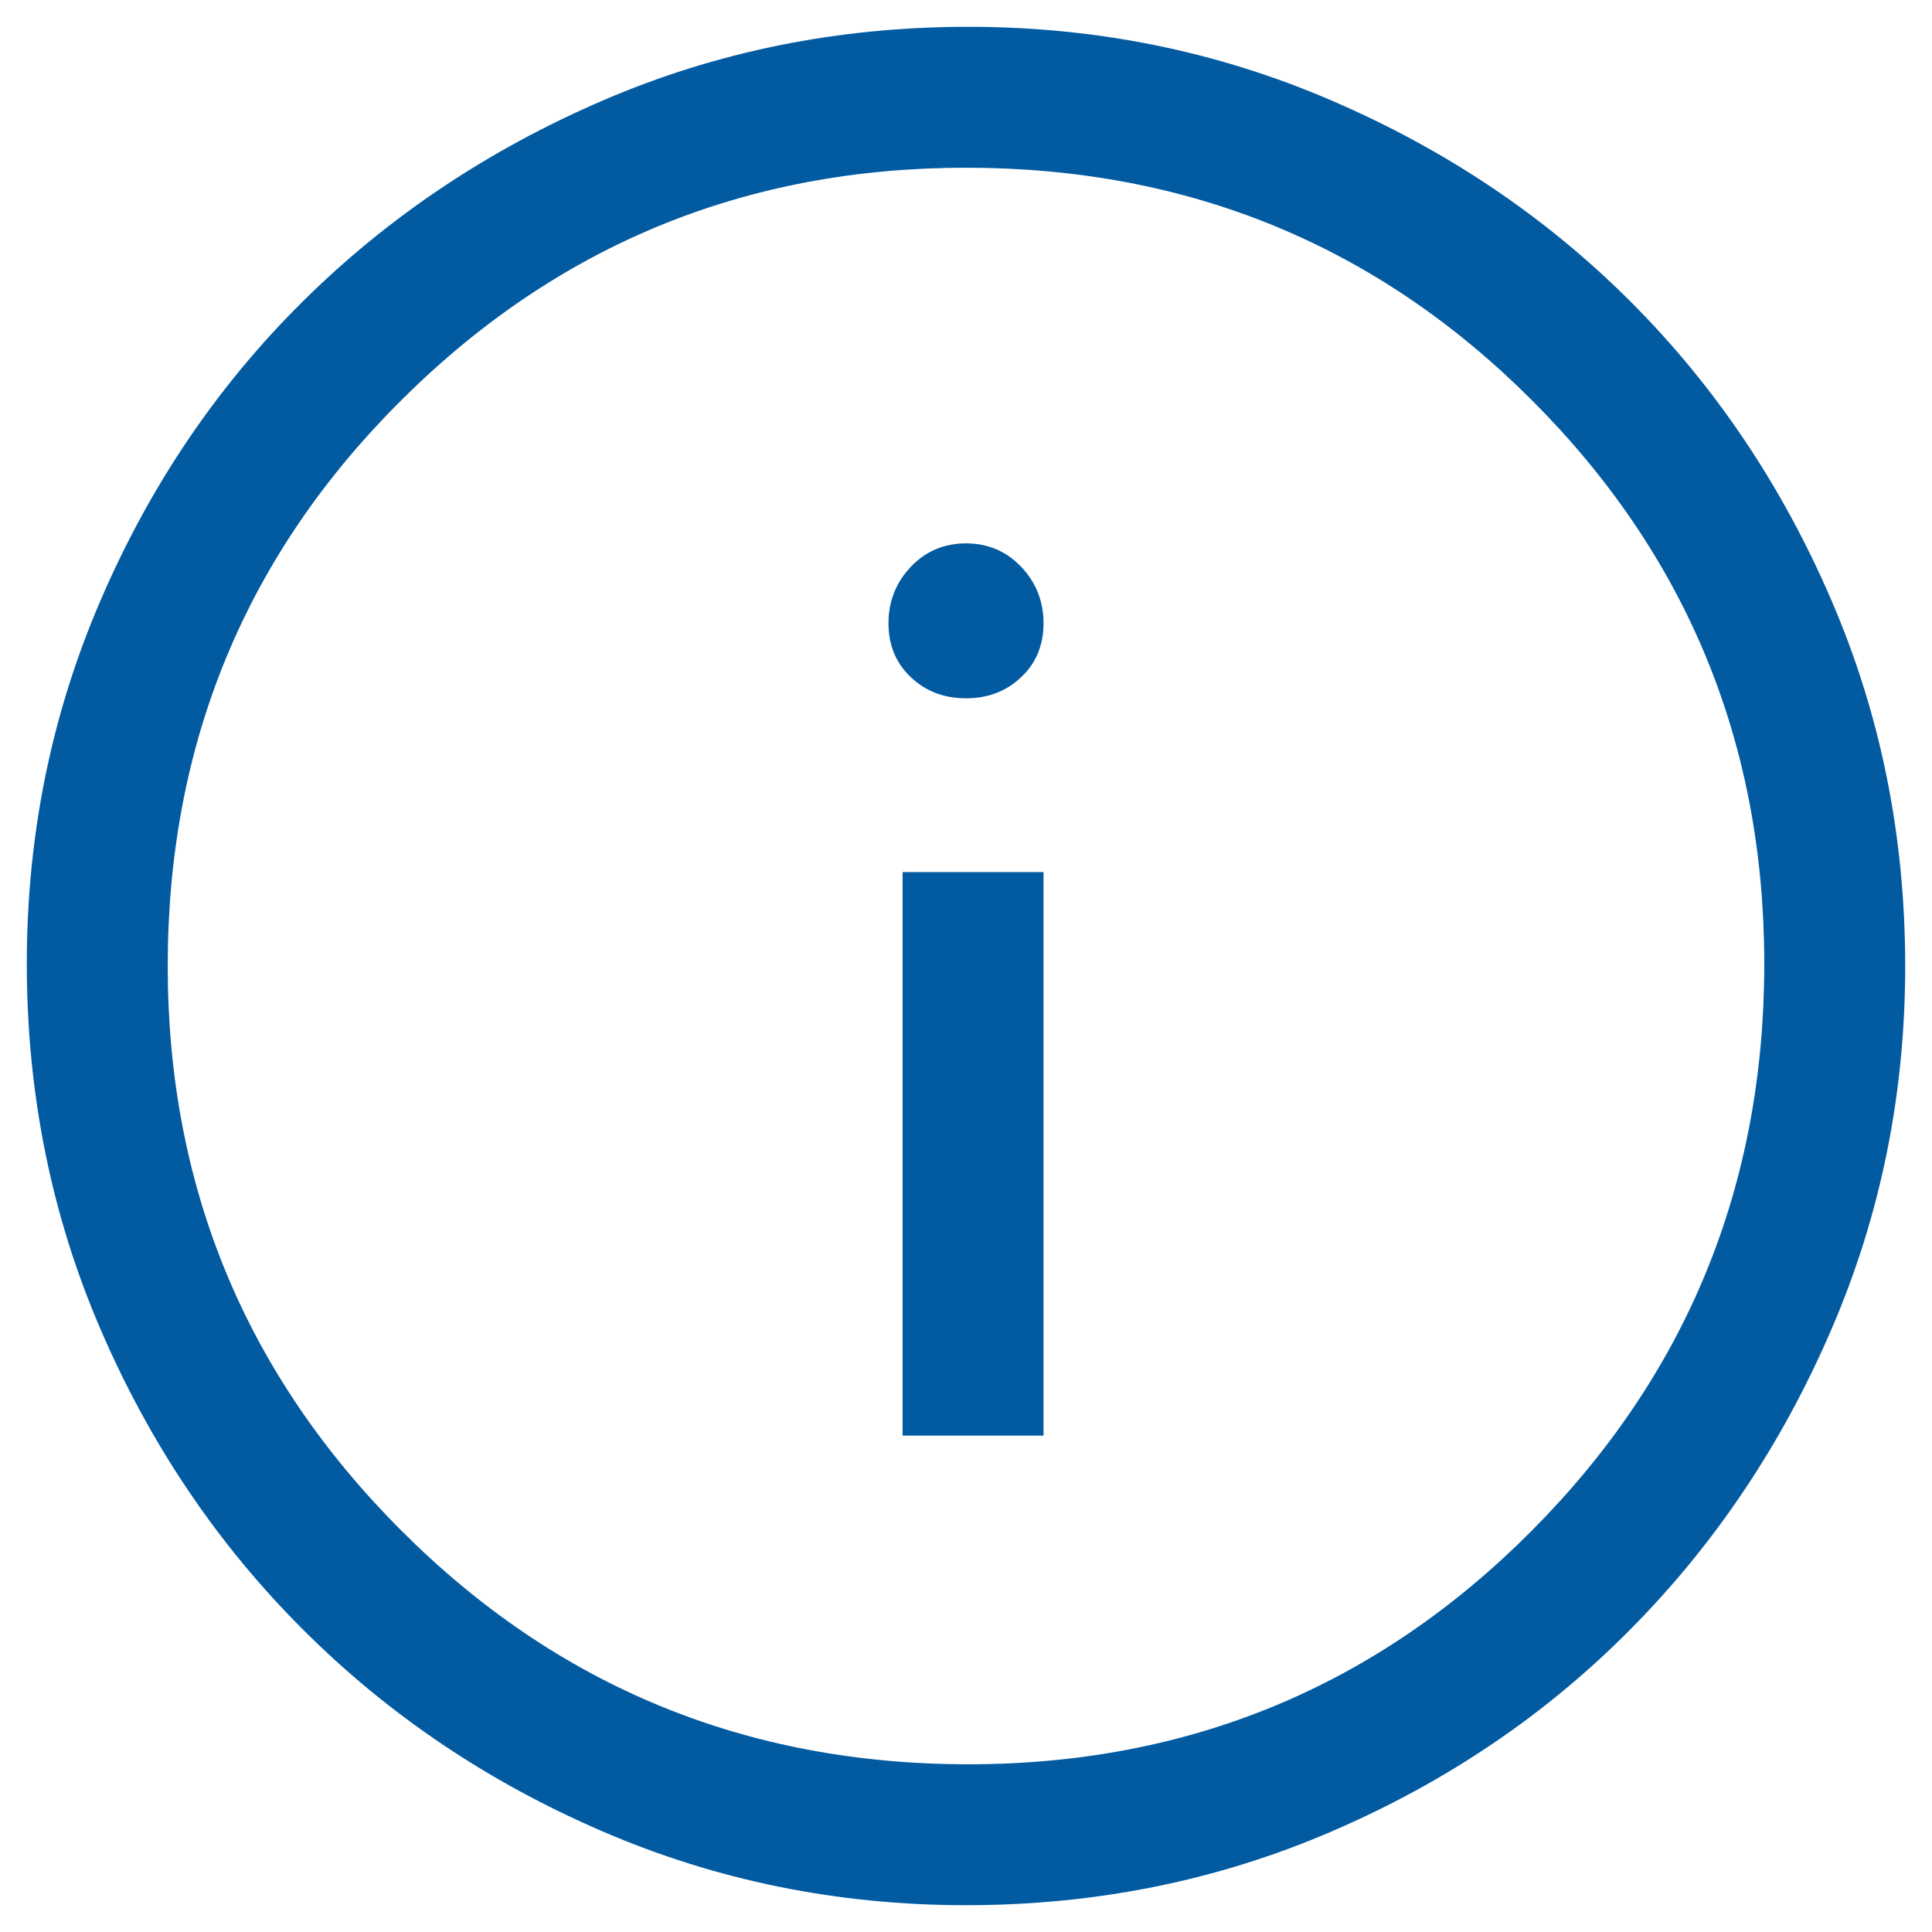
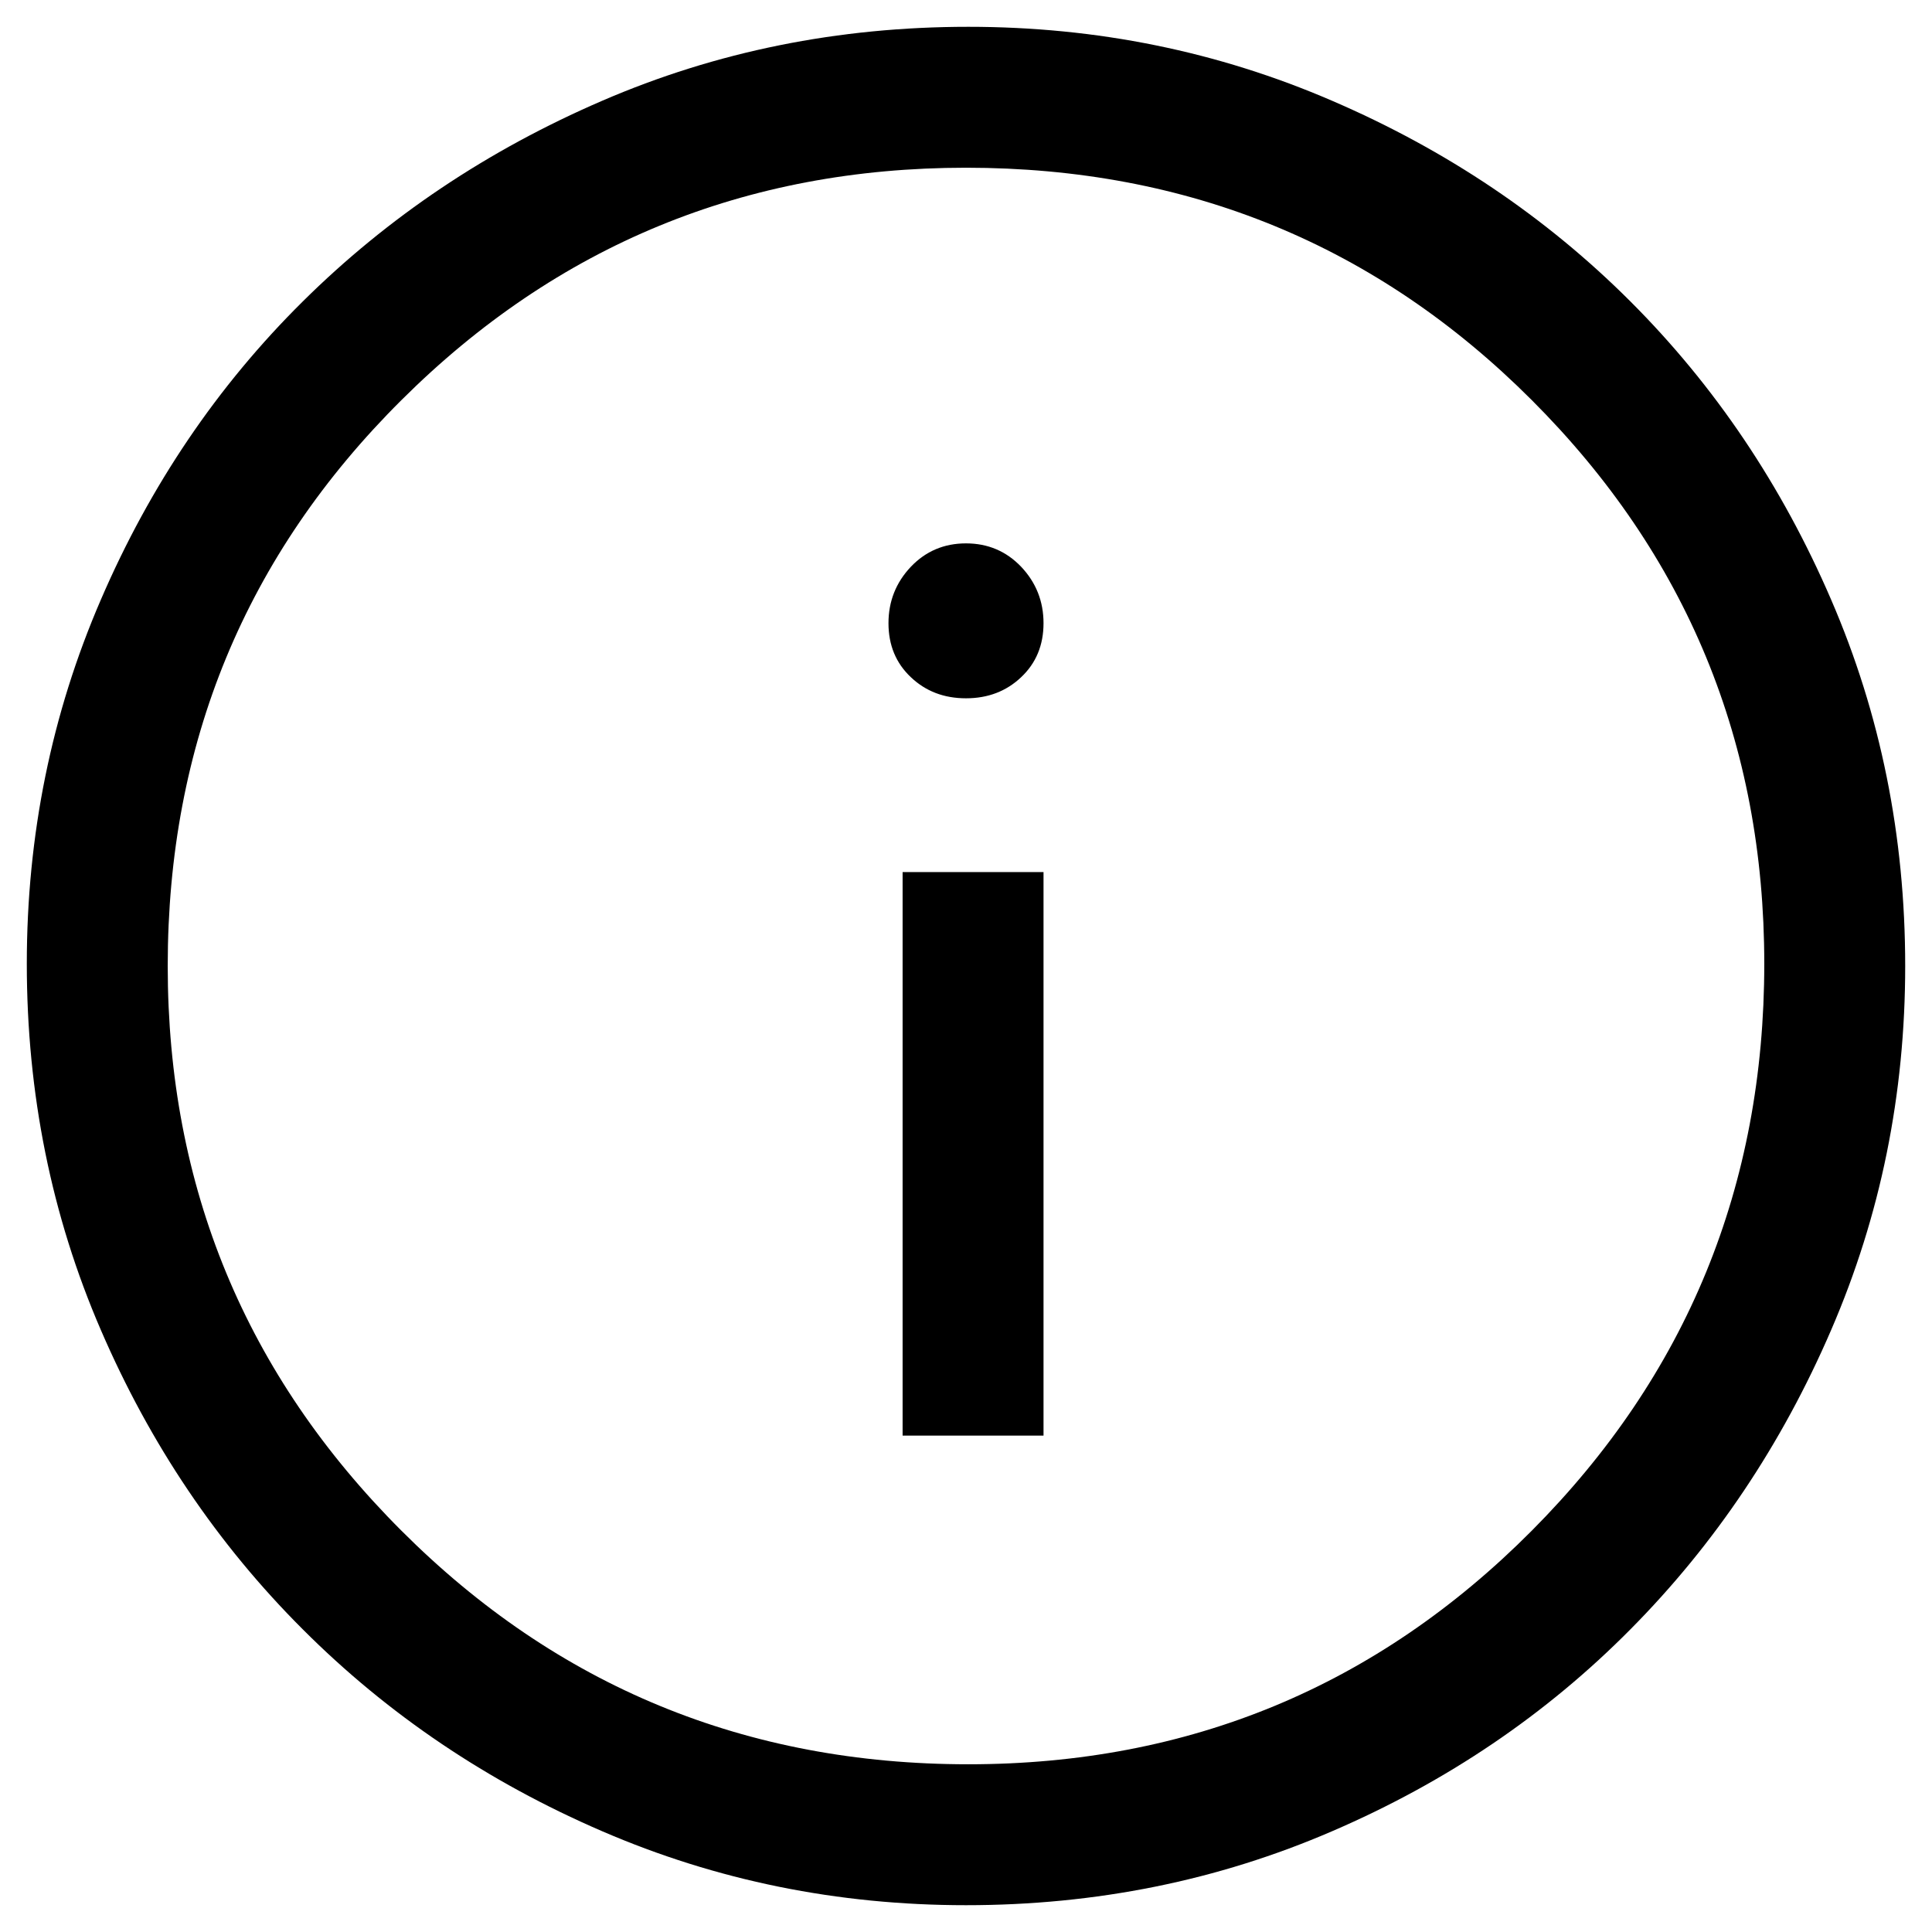
<svg xmlns="http://www.w3.org/2000/svg" width="16" height="16" viewBox="0 0 16 16">
-   <path d="M7.475 11.889H8.642V7.222H7.475V11.889ZM8 5.783C8.181 5.783 8.334 5.725 8.457 5.608C8.58 5.492 8.642 5.343 8.642 5.161C8.642 4.98 8.58 4.824 8.457 4.694C8.334 4.565 8.181 4.5 8 4.5C7.818 4.5 7.666 4.565 7.543 4.694C7.42 4.824 7.358 4.98 7.358 5.161C7.358 5.343 7.42 5.492 7.543 5.608C7.666 5.725 7.818 5.783 8 5.783ZM8 15.778C6.937 15.778 5.932 15.574 4.986 15.165C4.04 14.757 3.213 14.2 2.507 13.493C1.8 12.787 1.243 11.96 0.835 11.014C0.426 10.068 0.222 9.056 0.222 7.981C0.222 6.918 0.426 5.913 0.835 4.967C1.243 4.02 1.8 3.197 2.507 2.497C3.213 1.797 4.04 1.243 4.986 0.835C5.932 0.426 6.943 0.222 8.019 0.222C9.082 0.222 10.087 0.426 11.033 0.835C11.98 1.243 12.803 1.797 13.503 2.497C14.203 3.197 14.757 4.02 15.165 4.967C15.574 5.913 15.778 6.924 15.778 8C15.778 9.063 15.574 10.068 15.165 11.014C14.757 11.96 14.203 12.787 13.503 13.493C12.803 14.2 11.98 14.757 11.033 15.165C10.087 15.574 9.076 15.778 8 15.778ZM8.019 14.611C9.847 14.611 11.403 13.966 12.686 12.676C13.969 11.386 14.611 9.821 14.611 7.981C14.611 6.153 13.969 4.597 12.686 3.314C11.403 2.03 9.841 1.389 8 1.389C6.172 1.389 4.613 2.03 3.324 3.314C2.034 4.597 1.389 6.159 1.389 8C1.389 9.828 2.034 11.386 3.324 12.676C4.613 13.966 6.179 14.611 8.019 14.611Z" fill="#025AA1" />
+   <path d="M7.475 11.889H8.642V7.222H7.475V11.889ZM8 5.783C8.181 5.783 8.334 5.725 8.457 5.608C8.58 5.492 8.642 5.343 8.642 5.161C8.642 4.98 8.58 4.824 8.457 4.694C8.334 4.565 8.181 4.5 8 4.5C7.818 4.5 7.666 4.565 7.543 4.694C7.42 4.824 7.358 4.98 7.358 5.161C7.358 5.343 7.42 5.492 7.543 5.608C7.666 5.725 7.818 5.783 8 5.783ZM8 15.778C6.937 15.778 5.932 15.574 4.986 15.165C4.04 14.757 3.213 14.2 2.507 13.493C1.8 12.787 1.243 11.96 0.835 11.014C0.426 10.068 0.222 9.056 0.222 7.981C0.222 6.918 0.426 5.913 0.835 4.967C1.243 4.02 1.8 3.197 2.507 2.497C3.213 1.797 4.04 1.243 4.986 0.835C5.932 0.426 6.943 0.222 8.019 0.222C9.082 0.222 10.087 0.426 11.033 0.835C11.98 1.243 12.803 1.797 13.503 2.497C14.203 3.197 14.757 4.02 15.165 4.967C15.574 5.913 15.778 6.924 15.778 8C15.778 9.063 15.574 10.068 15.165 11.014C14.757 11.96 14.203 12.787 13.503 13.493C12.803 14.2 11.98 14.757 11.033 15.165C10.087 15.574 9.076 15.778 8 15.778ZM8.019 14.611C9.847 14.611 11.403 13.966 12.686 12.676C13.969 11.386 14.611 9.821 14.611 7.981C14.611 6.153 13.969 4.597 12.686 3.314C11.403 2.03 9.841 1.389 8 1.389C6.172 1.389 4.613 2.03 3.324 3.314C2.034 4.597 1.389 6.159 1.389 8C1.389 9.828 2.034 11.386 3.324 12.676C4.613 13.966 6.179 14.611 8.019 14.611Z" fill="black" />
</svg>
